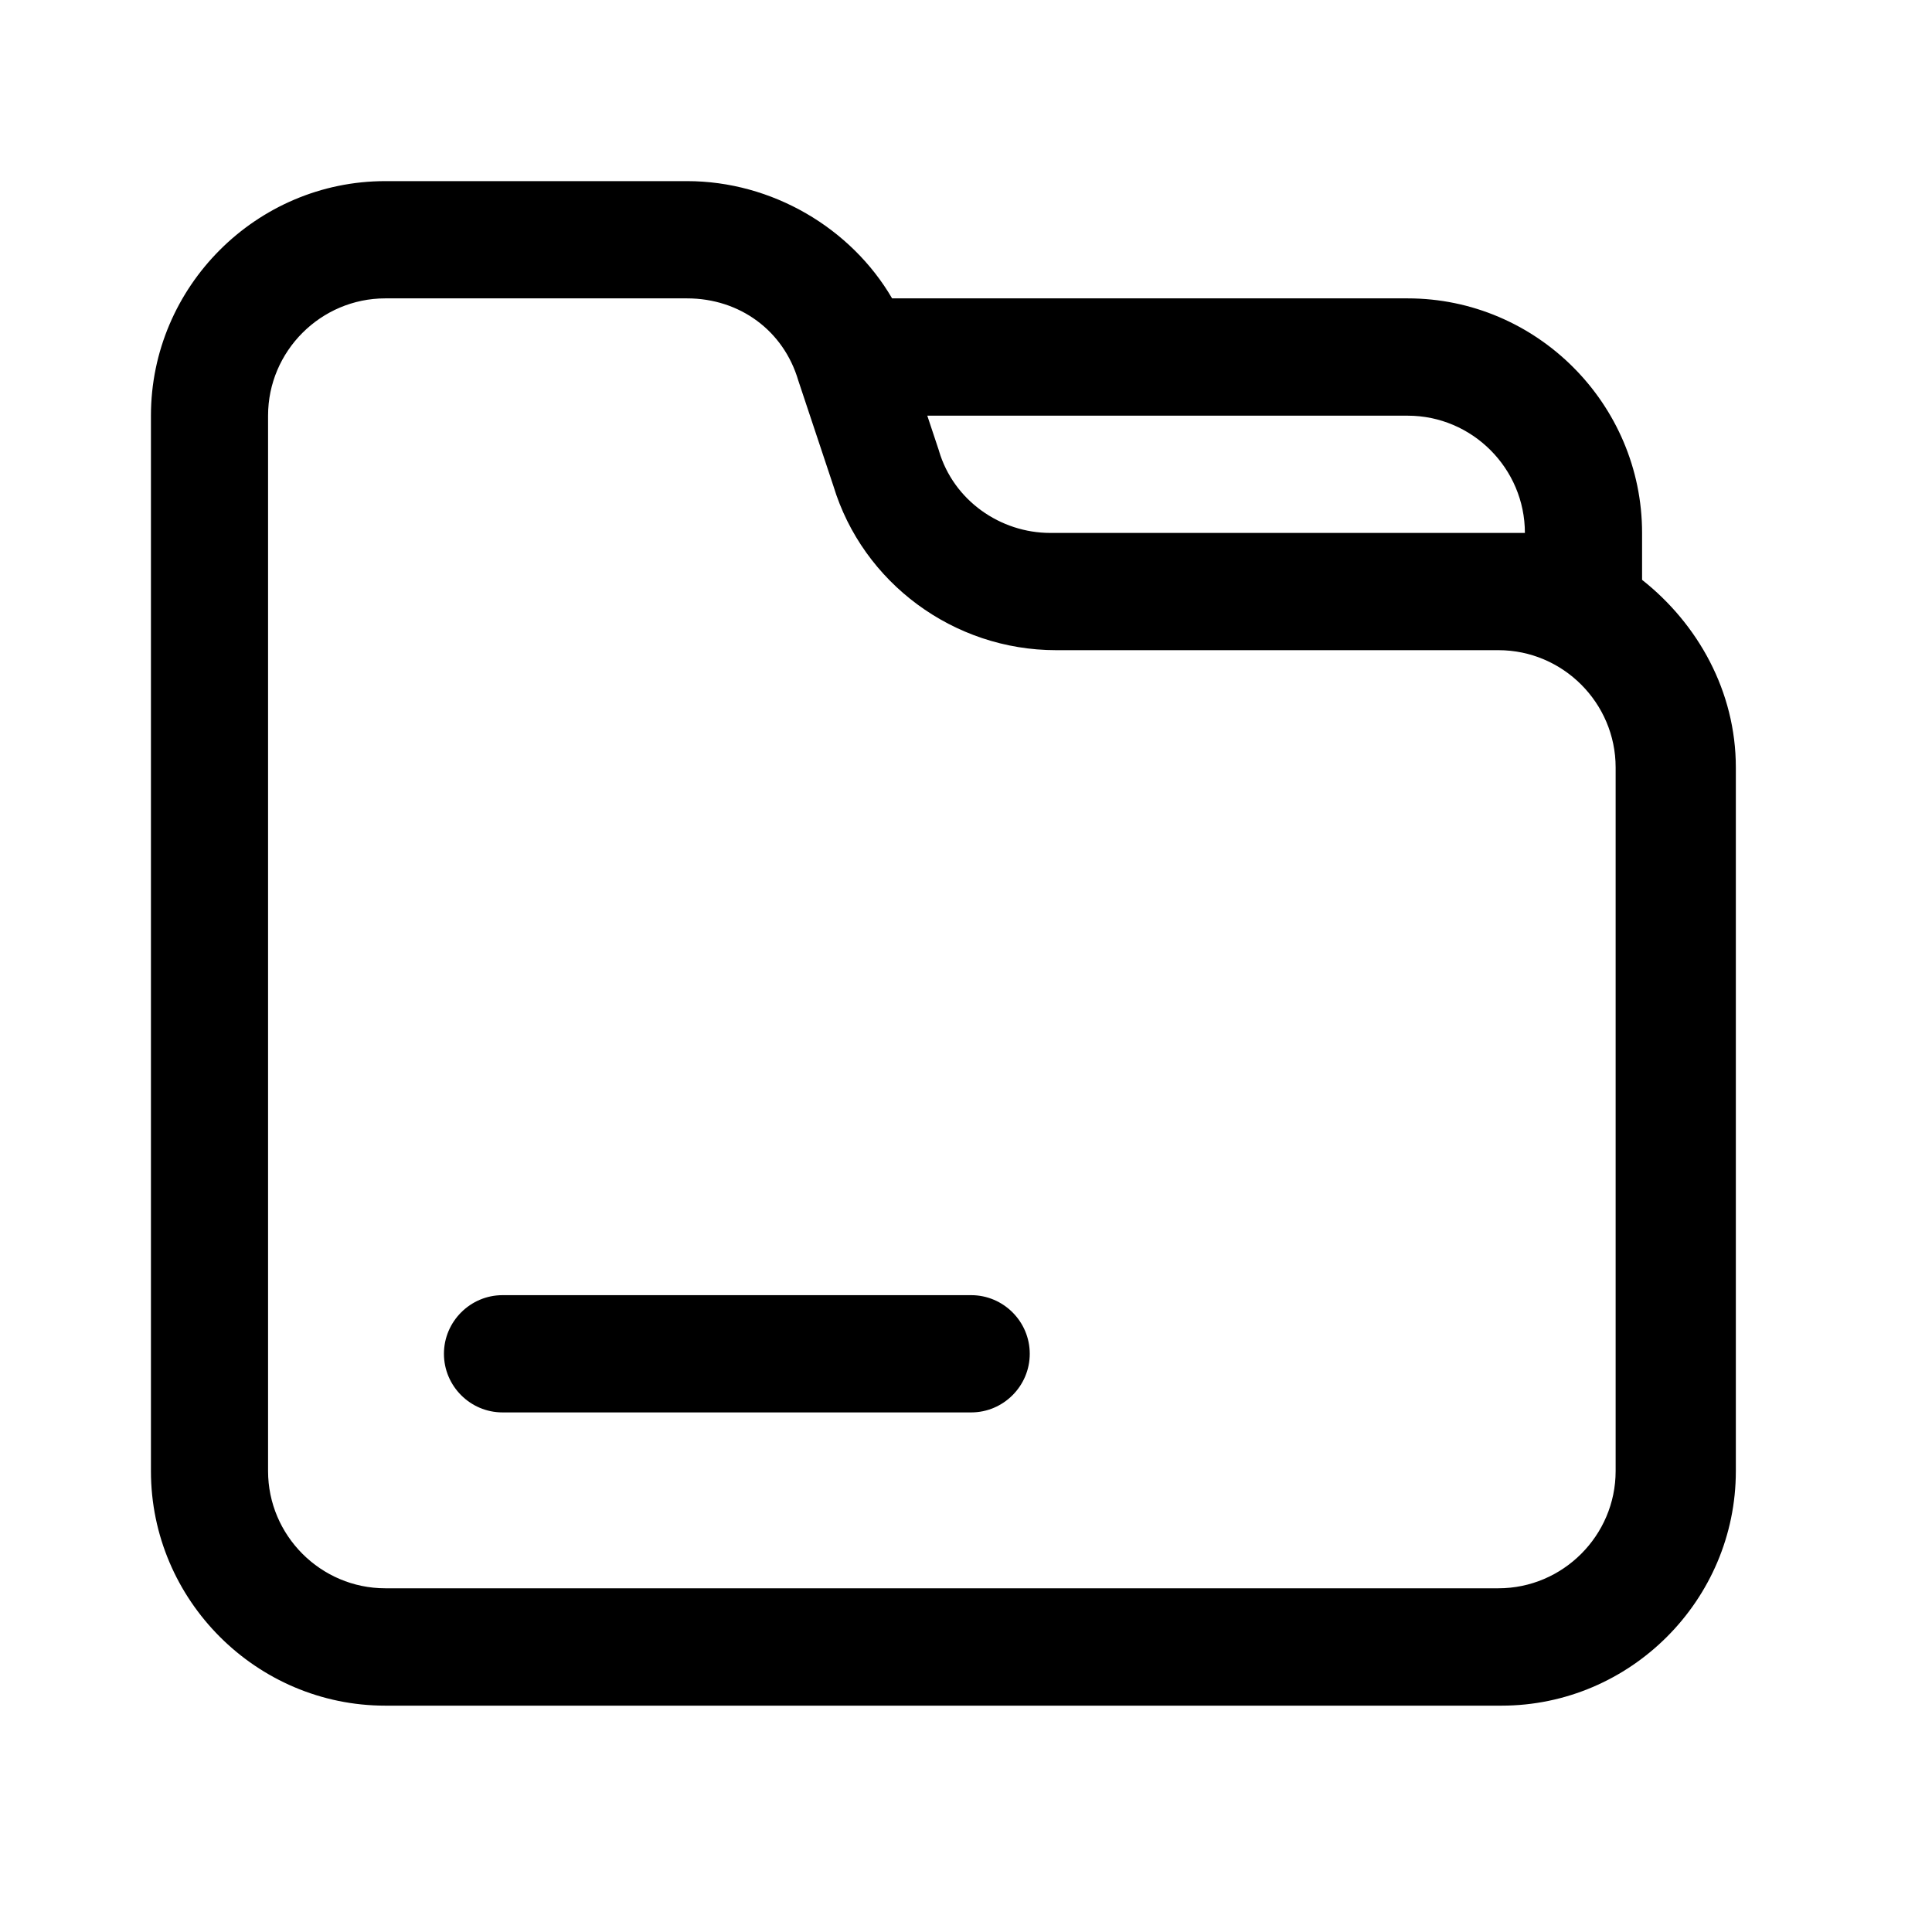
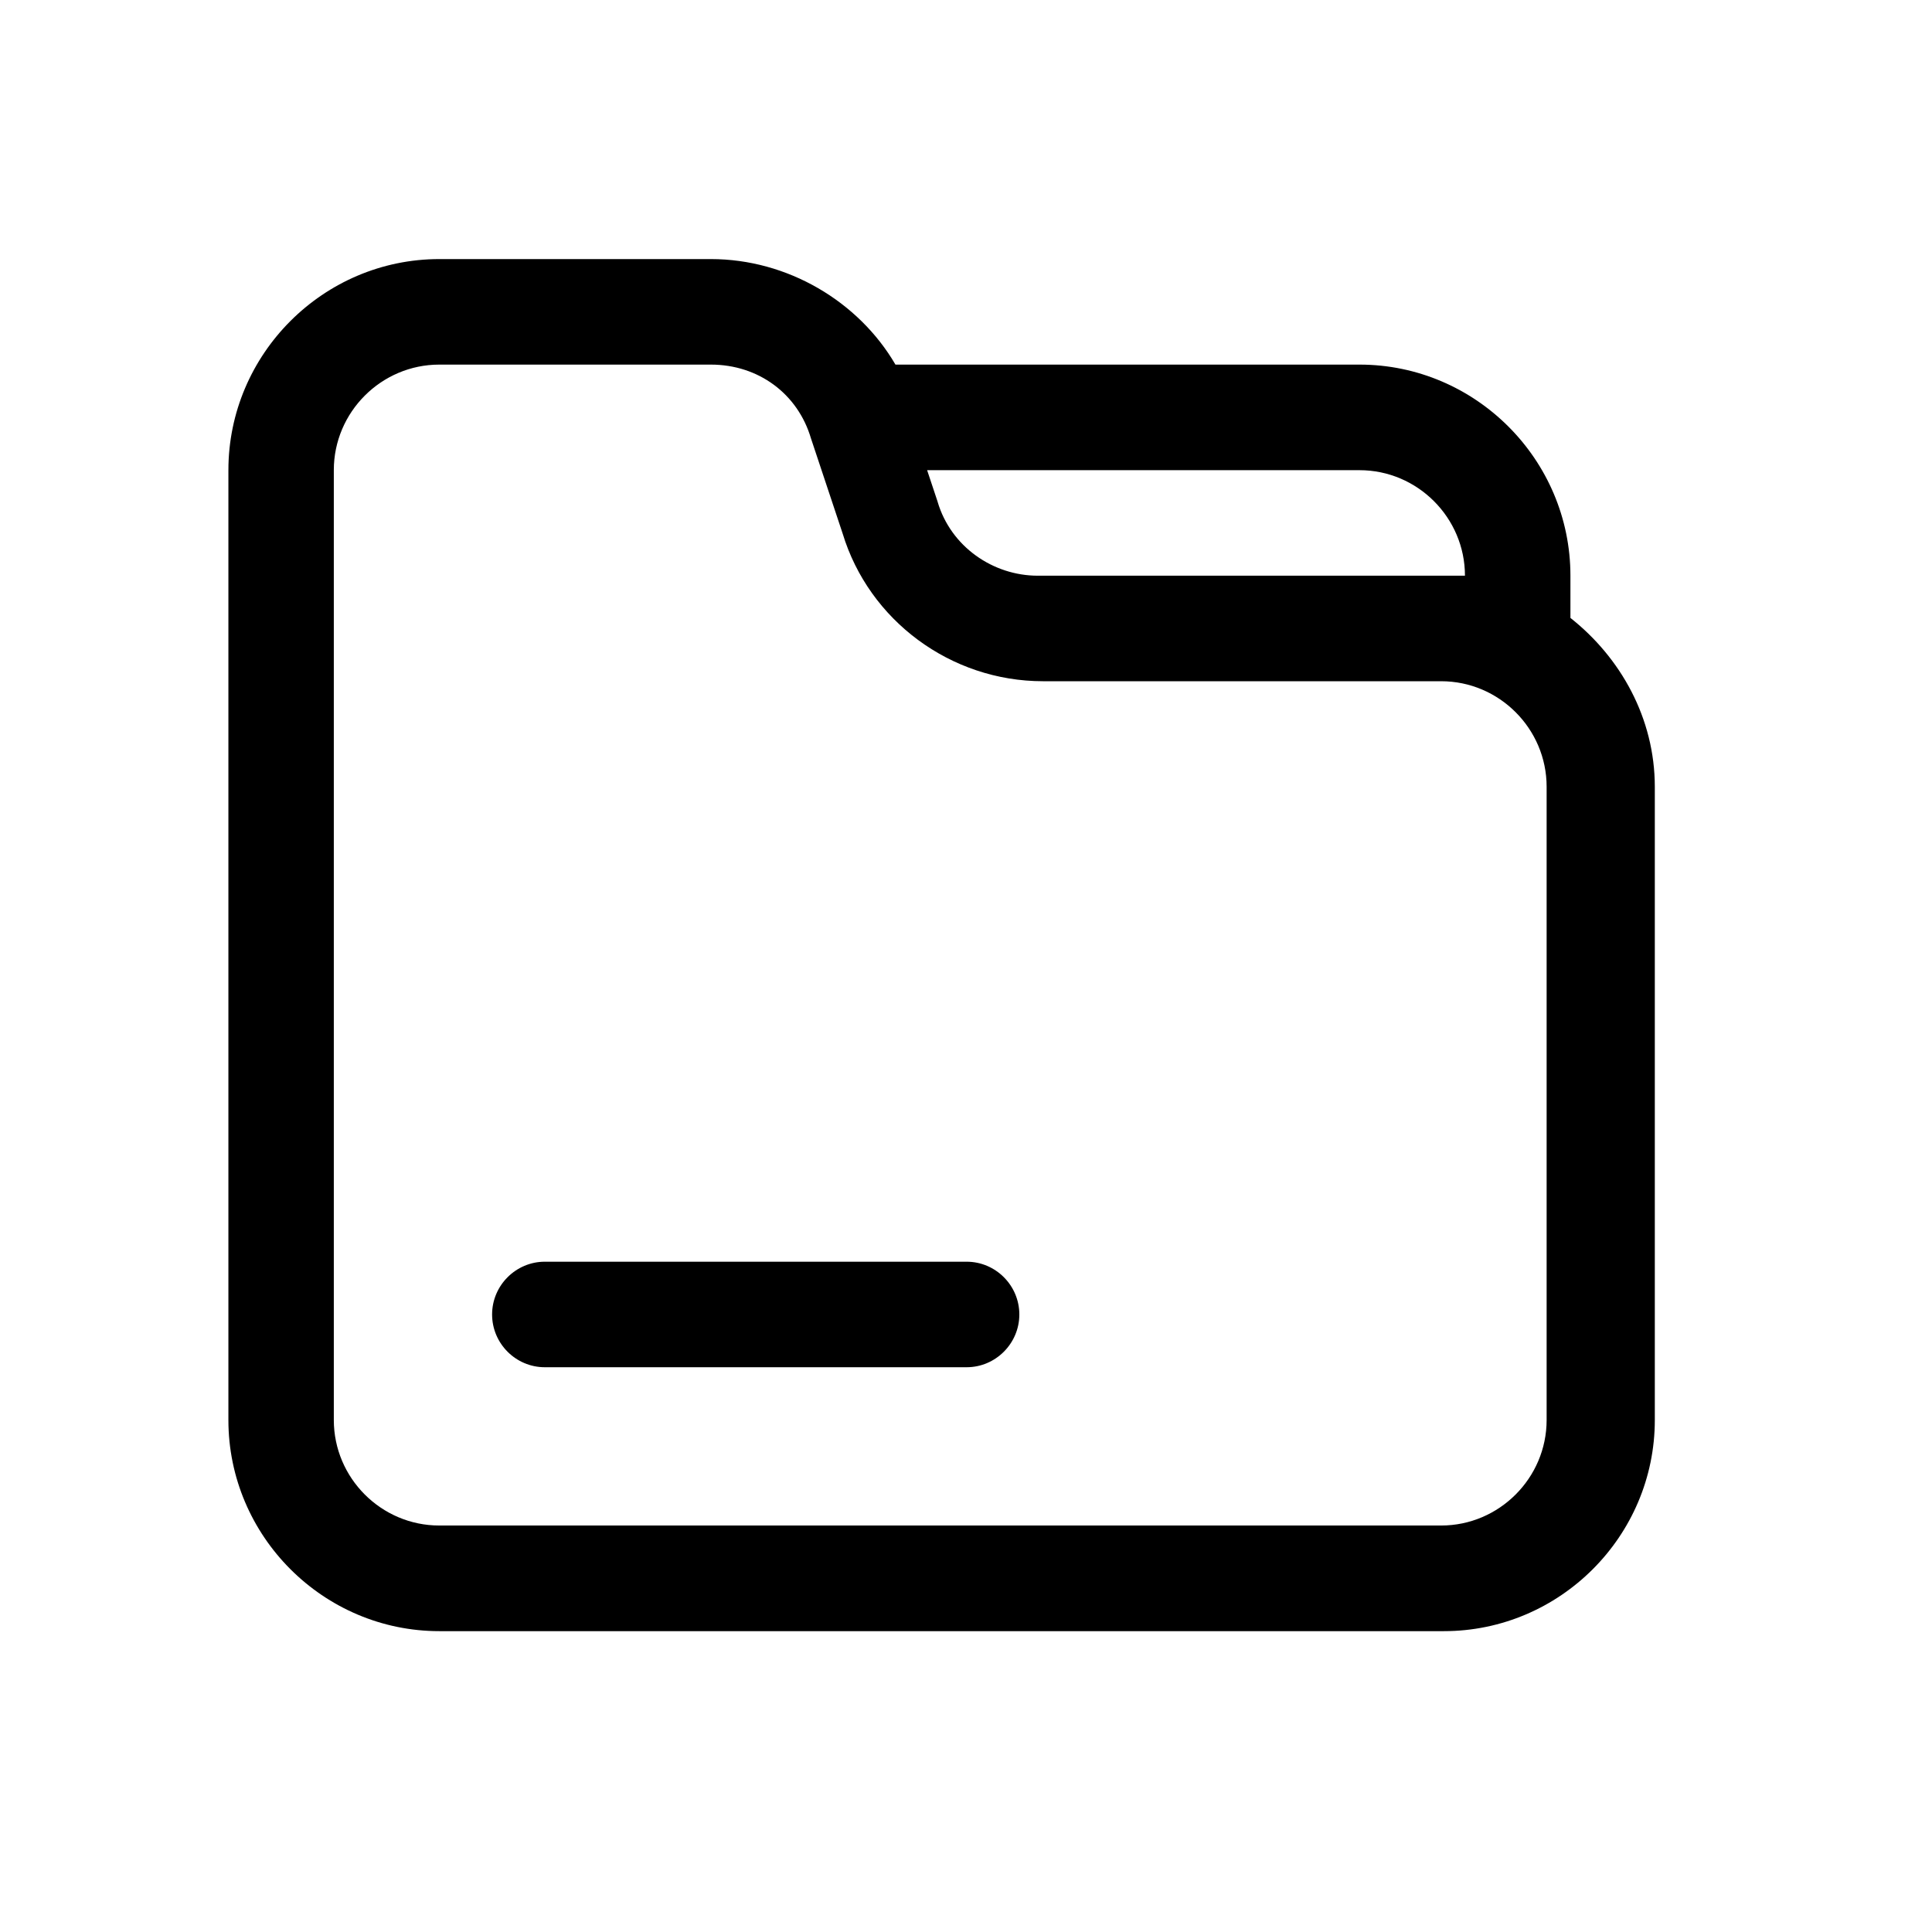
<svg xmlns="http://www.w3.org/2000/svg" width="256" height="256" viewBox="0 0 256 256" fill="none">
-   <path d="M124.416 59.736C126.36 66.336 132.568 70.616 139.168 70.616H202.056C202.056 62.072 195.072 55.08 186.528 55.08H122.872L124.424 59.744L124.416 59.736ZM118.208 39.536H186.528C203.608 39.536 217.584 53.52 217.584 70.616V76.832C224.96 82.656 230.008 91.592 230.008 101.696V194.928C230.008 212.024 216.032 226.008 198.952 226.008H51.056C33.976 226.008 20 212.024 20 194.928V55.08C20 37.984 33.976 24 51.056 24H91.04C102.296 24 112.776 30.216 118.208 39.536ZM91.032 39.536H51.048C42.512 39.536 35.52 46.528 35.52 55.072V194.92C35.52 203.464 42.504 210.456 51.048 210.456H198.552C207.088 210.456 214.08 203.464 214.08 194.92V101.688C214.08 93.144 207.096 86.152 198.552 86.152H139.936C126.352 86.152 114.32 77.216 110.432 64.4L105.776 50.416C103.832 43.816 98.024 39.536 91.032 39.536ZM66.584 171.616H128.688C132.96 171.616 136.448 175.112 136.448 179.384C136.448 183.656 132.952 187.152 128.688 187.152H66.584C62.312 187.152 58.824 183.656 58.824 179.384C58.824 175.112 62.32 171.616 66.584 171.616Z" fill="currentColor" />
+   <g data-optical="rg" transform="translate(122.64,127.29) scale(0.9) translate(-122.64,-127.29)">
+     <path d="M124.416 59.736C126.36 66.336 132.568 70.616 139.168 70.616H202.056C202.056 62.072 195.072 55.08 186.528 55.08H122.872L124.424 59.744L124.416 59.736ZM118.208 39.536H186.528C203.608 39.536 217.584 53.52 217.584 70.616V76.832C224.96 82.656 230.008 91.592 230.008 101.696V194.928C230.008 212.024 216.032 226.008 198.952 226.008H51.056C33.976 226.008 20 212.024 20 194.928V55.08C20 37.984 33.976 24 51.056 24H91.04C102.296 24 112.776 30.216 118.208 39.536ZM91.032 39.536H51.048C42.512 39.536 35.52 46.528 35.52 55.072V194.92C35.52 203.464 42.504 210.456 51.048 210.456H198.552C207.088 210.456 214.08 203.464 214.08 194.92V101.688C214.08 93.144 207.096 86.152 198.552 86.152H139.936C126.352 86.152 114.32 77.216 110.432 64.4L105.776 50.416C103.832 43.816 98.024 39.536 91.032 39.536ZM66.584 171.616H128.688C132.96 171.616 136.448 175.112 136.448 179.384C136.448 183.656 132.952 187.152 128.688 187.152H66.584C62.312 187.152 58.824 183.656 58.824 179.384C58.824 175.112 62.32 171.616 66.584 171.616Z" fill="currentColor" />
+   </g>
</svg>
